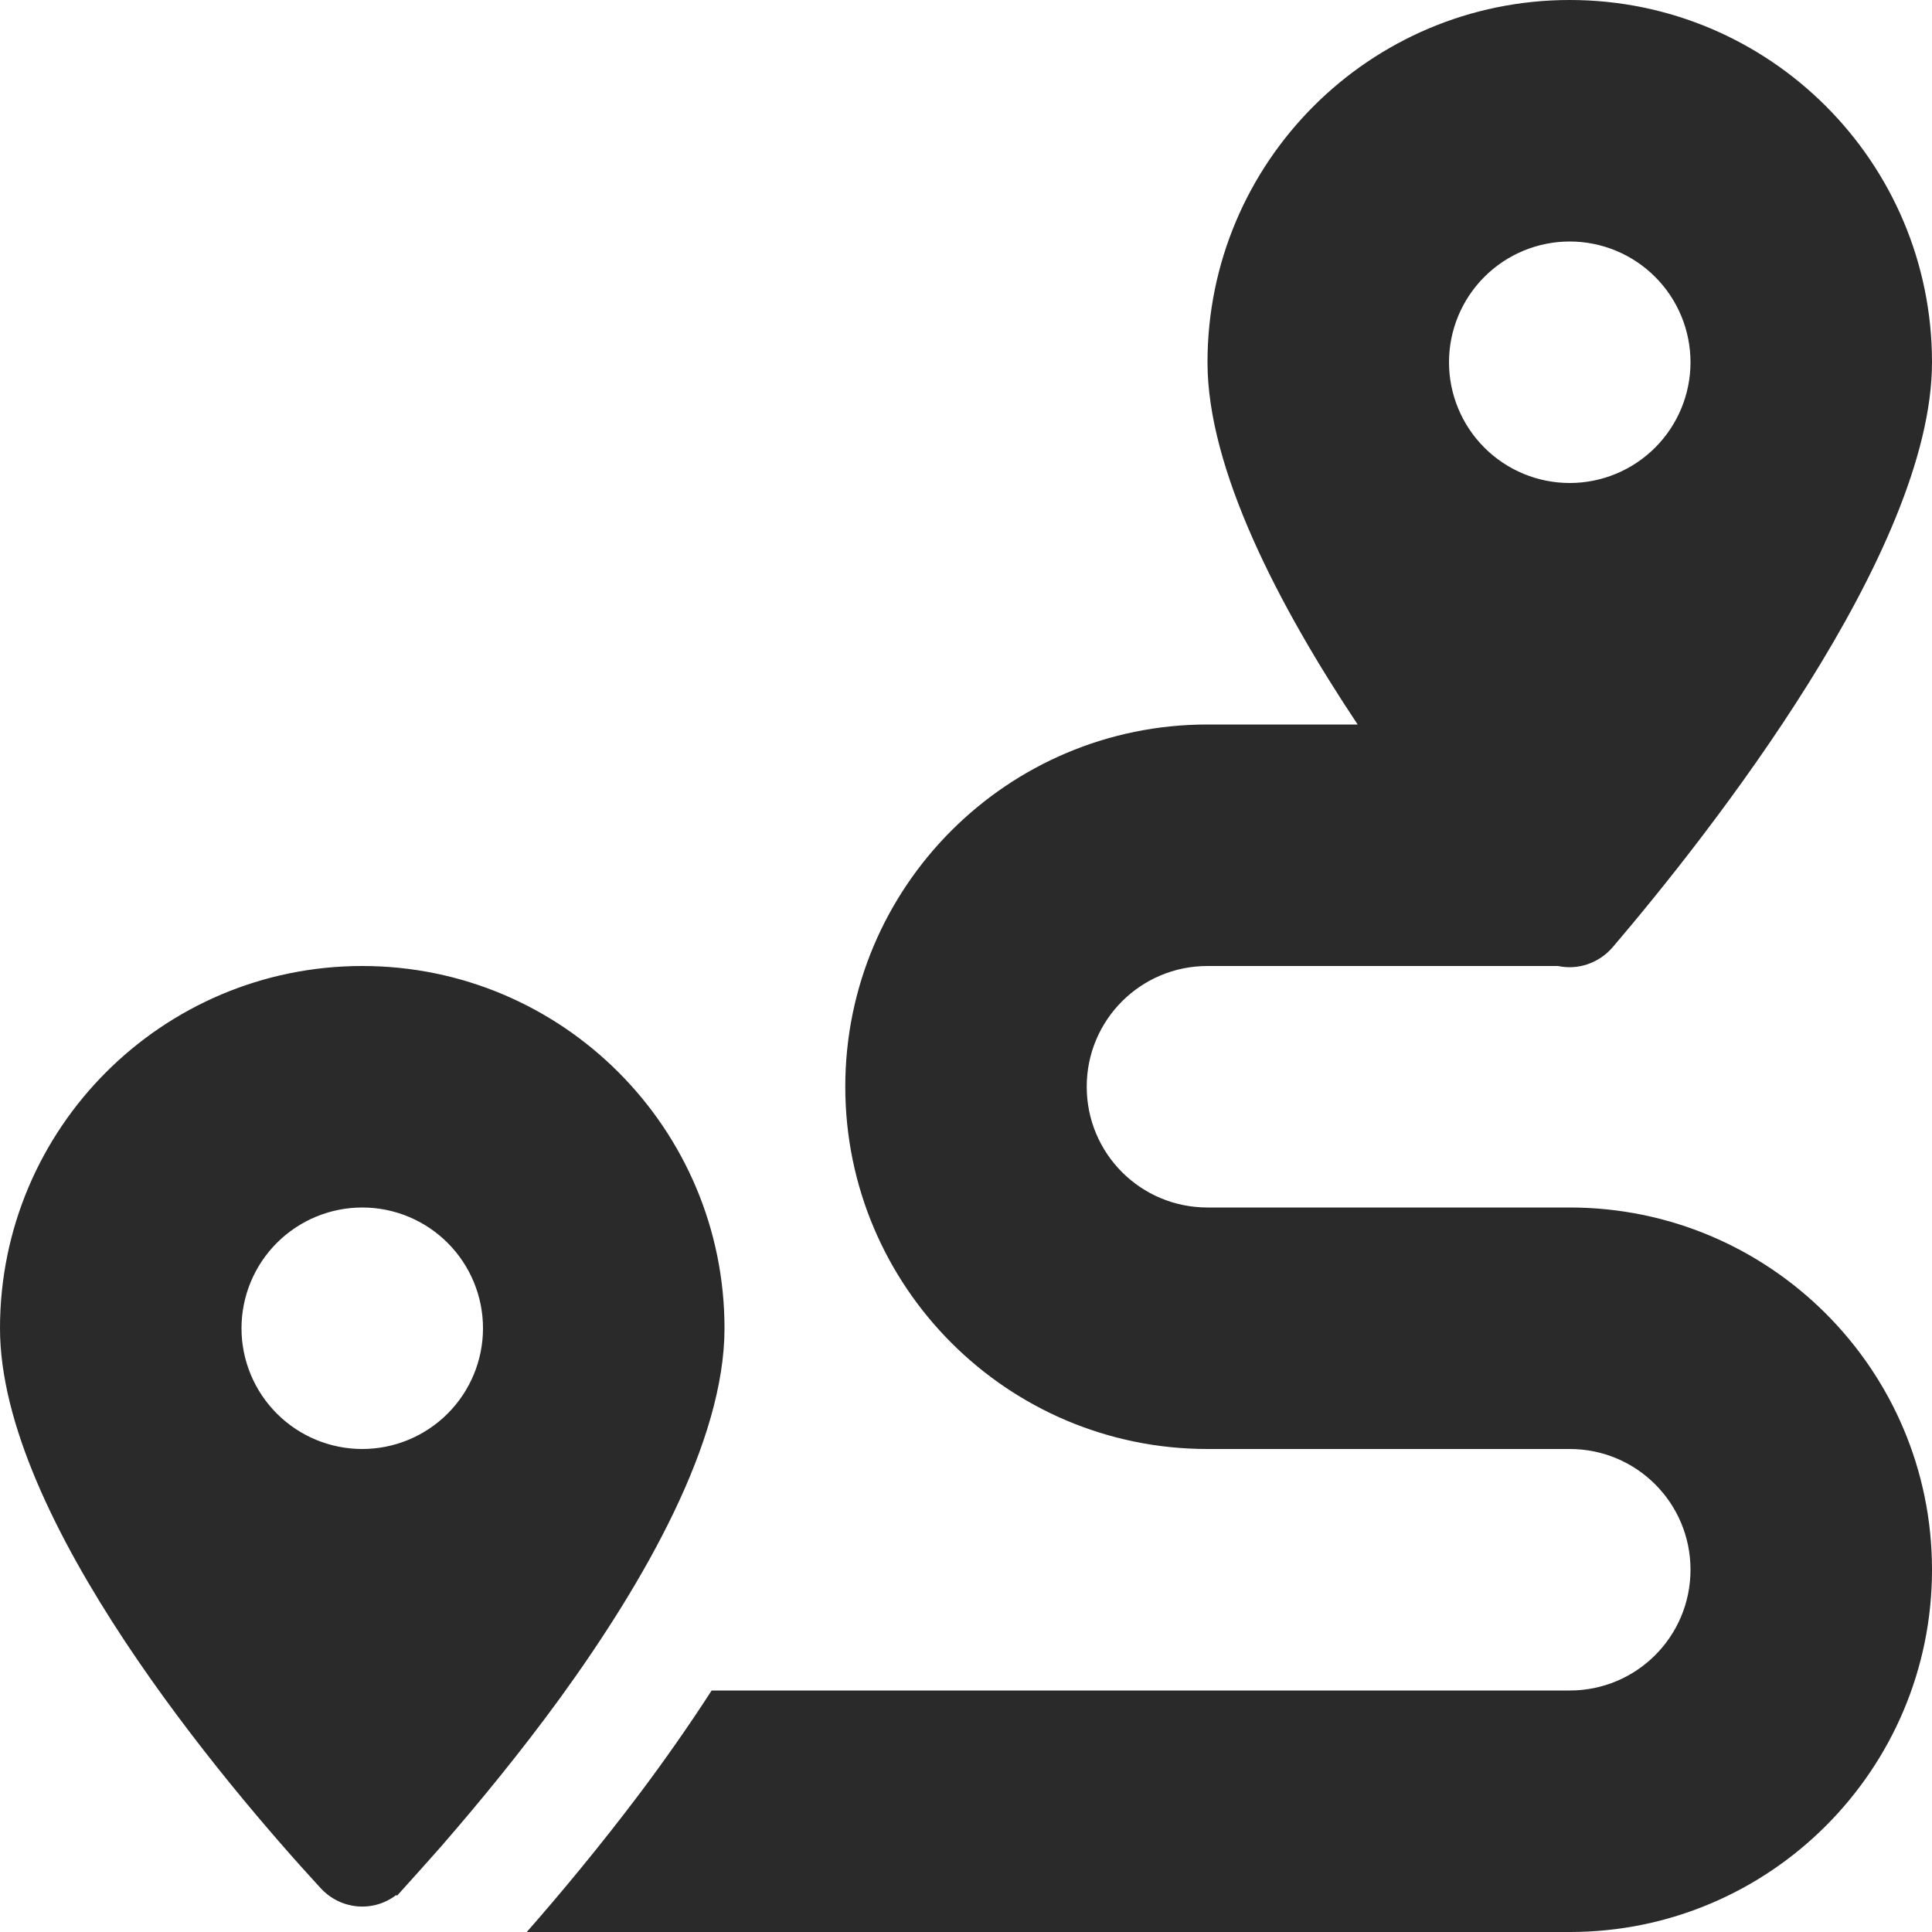
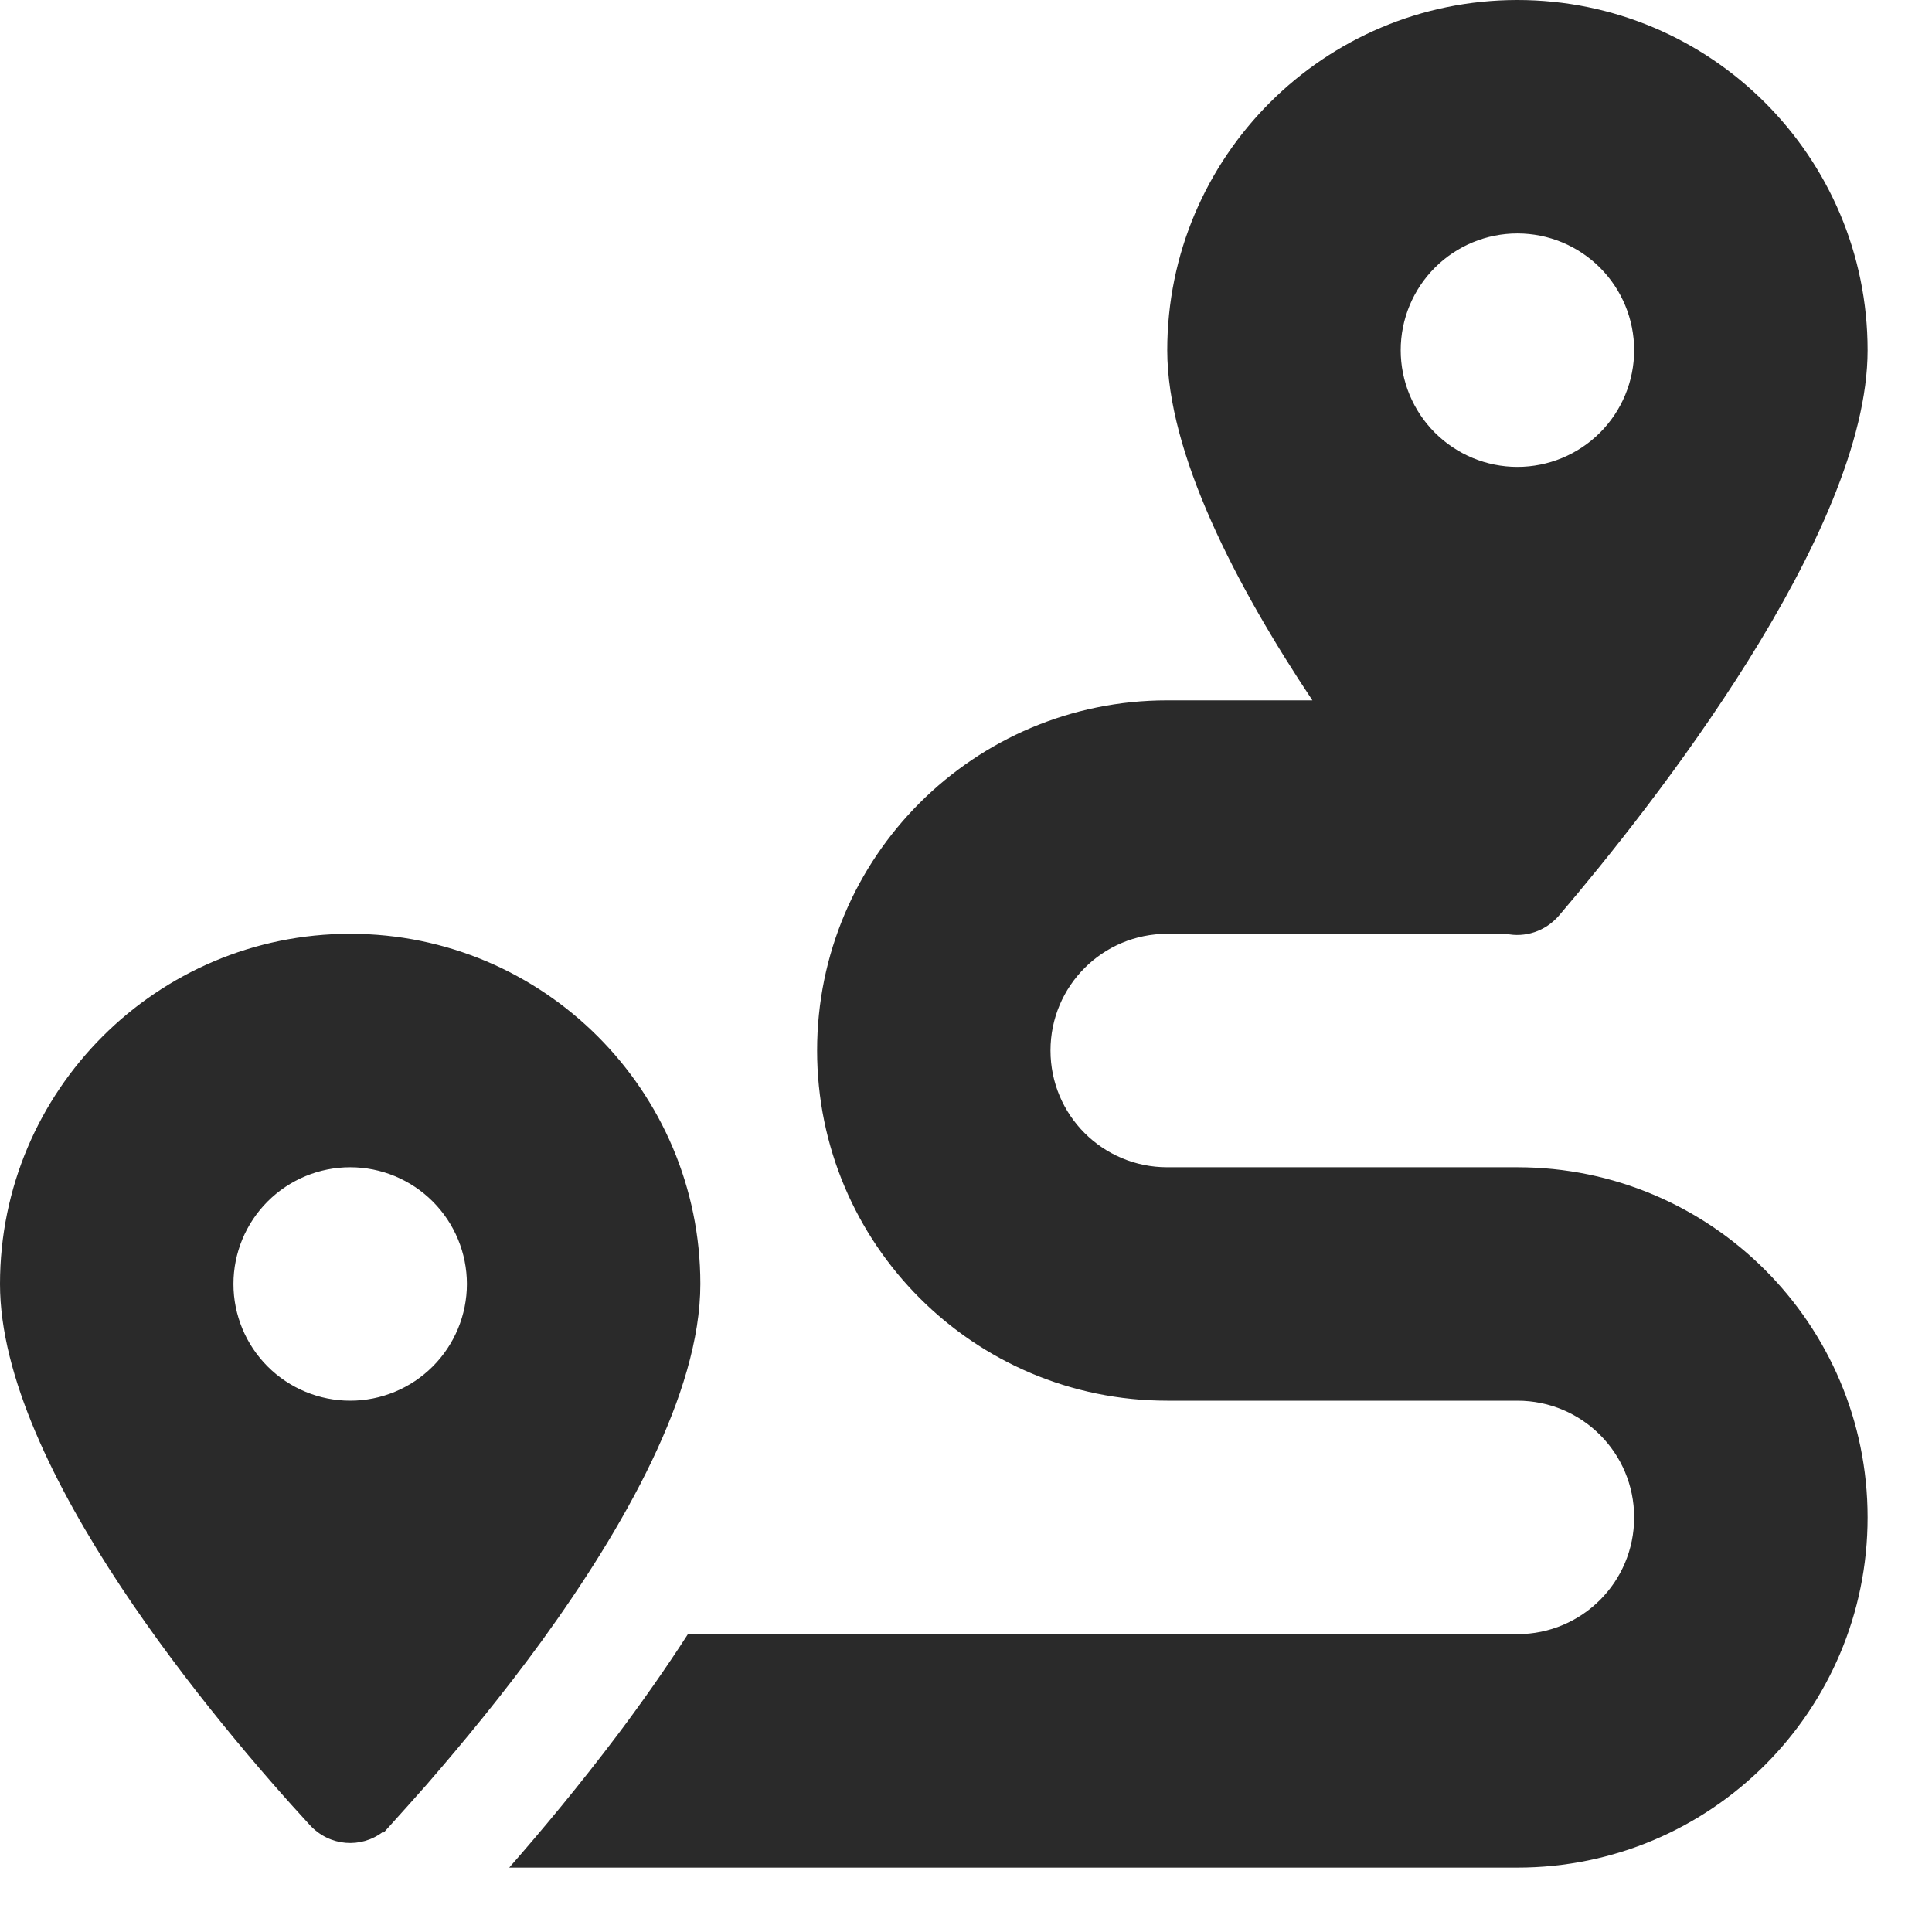
- <svg xmlns="http://www.w3.org/2000/svg" width="29" height="29" viewBox="0 0 29 29" fill="none">
+ <svg xmlns="http://www.w3.org/2000/svg" width="30" height="30" viewBox="0 0 30 30" fill="none">
  <path d="M29 5.438C29 8.281 25.652 12.523 24.208 14.217C23.993 14.466 23.676 14.562 23.387 14.5H18.125C17.122 14.5 16.312 15.31 16.312 16.312C16.312 17.315 17.122 18.125 18.125 18.125H23.562C26.564 18.125 29 20.561 29 23.562C29 26.564 26.564 29 23.562 29H7.907C8.4 28.439 9 27.72 9.606 26.916C9.963 26.44 10.331 25.919 10.682 25.375H23.562C24.565 25.375 25.375 24.565 25.375 23.562C25.375 22.56 24.565 21.75 23.562 21.75H18.125C15.123 21.75 12.688 19.314 12.688 16.312C12.688 13.31 15.123 10.875 18.125 10.875H20.379C19.19 9.091 18.125 7.04 18.125 5.438C18.125 2.436 20.561 0 23.562 0C26.564 0 29 2.436 29 5.438ZM6.633 27.703C6.417 27.947 6.225 28.162 6.061 28.343L5.959 28.456L5.947 28.445C5.607 28.706 5.12 28.672 4.814 28.343C3.387 26.791 0 22.798 0 19.938C0 16.936 2.436 14.5 5.438 14.5C8.439 14.5 10.875 16.936 10.875 19.938C10.875 21.637 9.68 23.732 8.411 25.483C7.805 26.315 7.182 27.069 6.667 27.663L6.633 27.703ZM7.25 19.938C7.25 19.457 7.059 18.996 6.719 18.656C6.379 18.316 5.918 18.125 5.438 18.125C4.957 18.125 4.496 18.316 4.156 18.656C3.816 18.996 3.625 19.457 3.625 19.938C3.625 20.418 3.816 20.879 4.156 21.219C4.496 21.559 4.957 21.75 5.438 21.75C5.918 21.75 6.379 21.559 6.719 21.219C7.059 20.879 7.25 20.418 7.25 19.938ZM23.562 7.25C24.043 7.25 24.504 7.059 24.844 6.719C25.184 6.379 25.375 5.918 25.375 5.438C25.375 4.957 25.184 4.496 24.844 4.156C24.504 3.816 24.043 3.625 23.562 3.625C23.082 3.625 22.621 3.816 22.281 4.156C21.941 4.496 21.75 4.957 21.75 5.438C21.75 5.918 21.941 6.379 22.281 6.719C22.621 7.059 23.082 7.25 23.562 7.25Z" fill="#2A2A2A" />
</svg>
